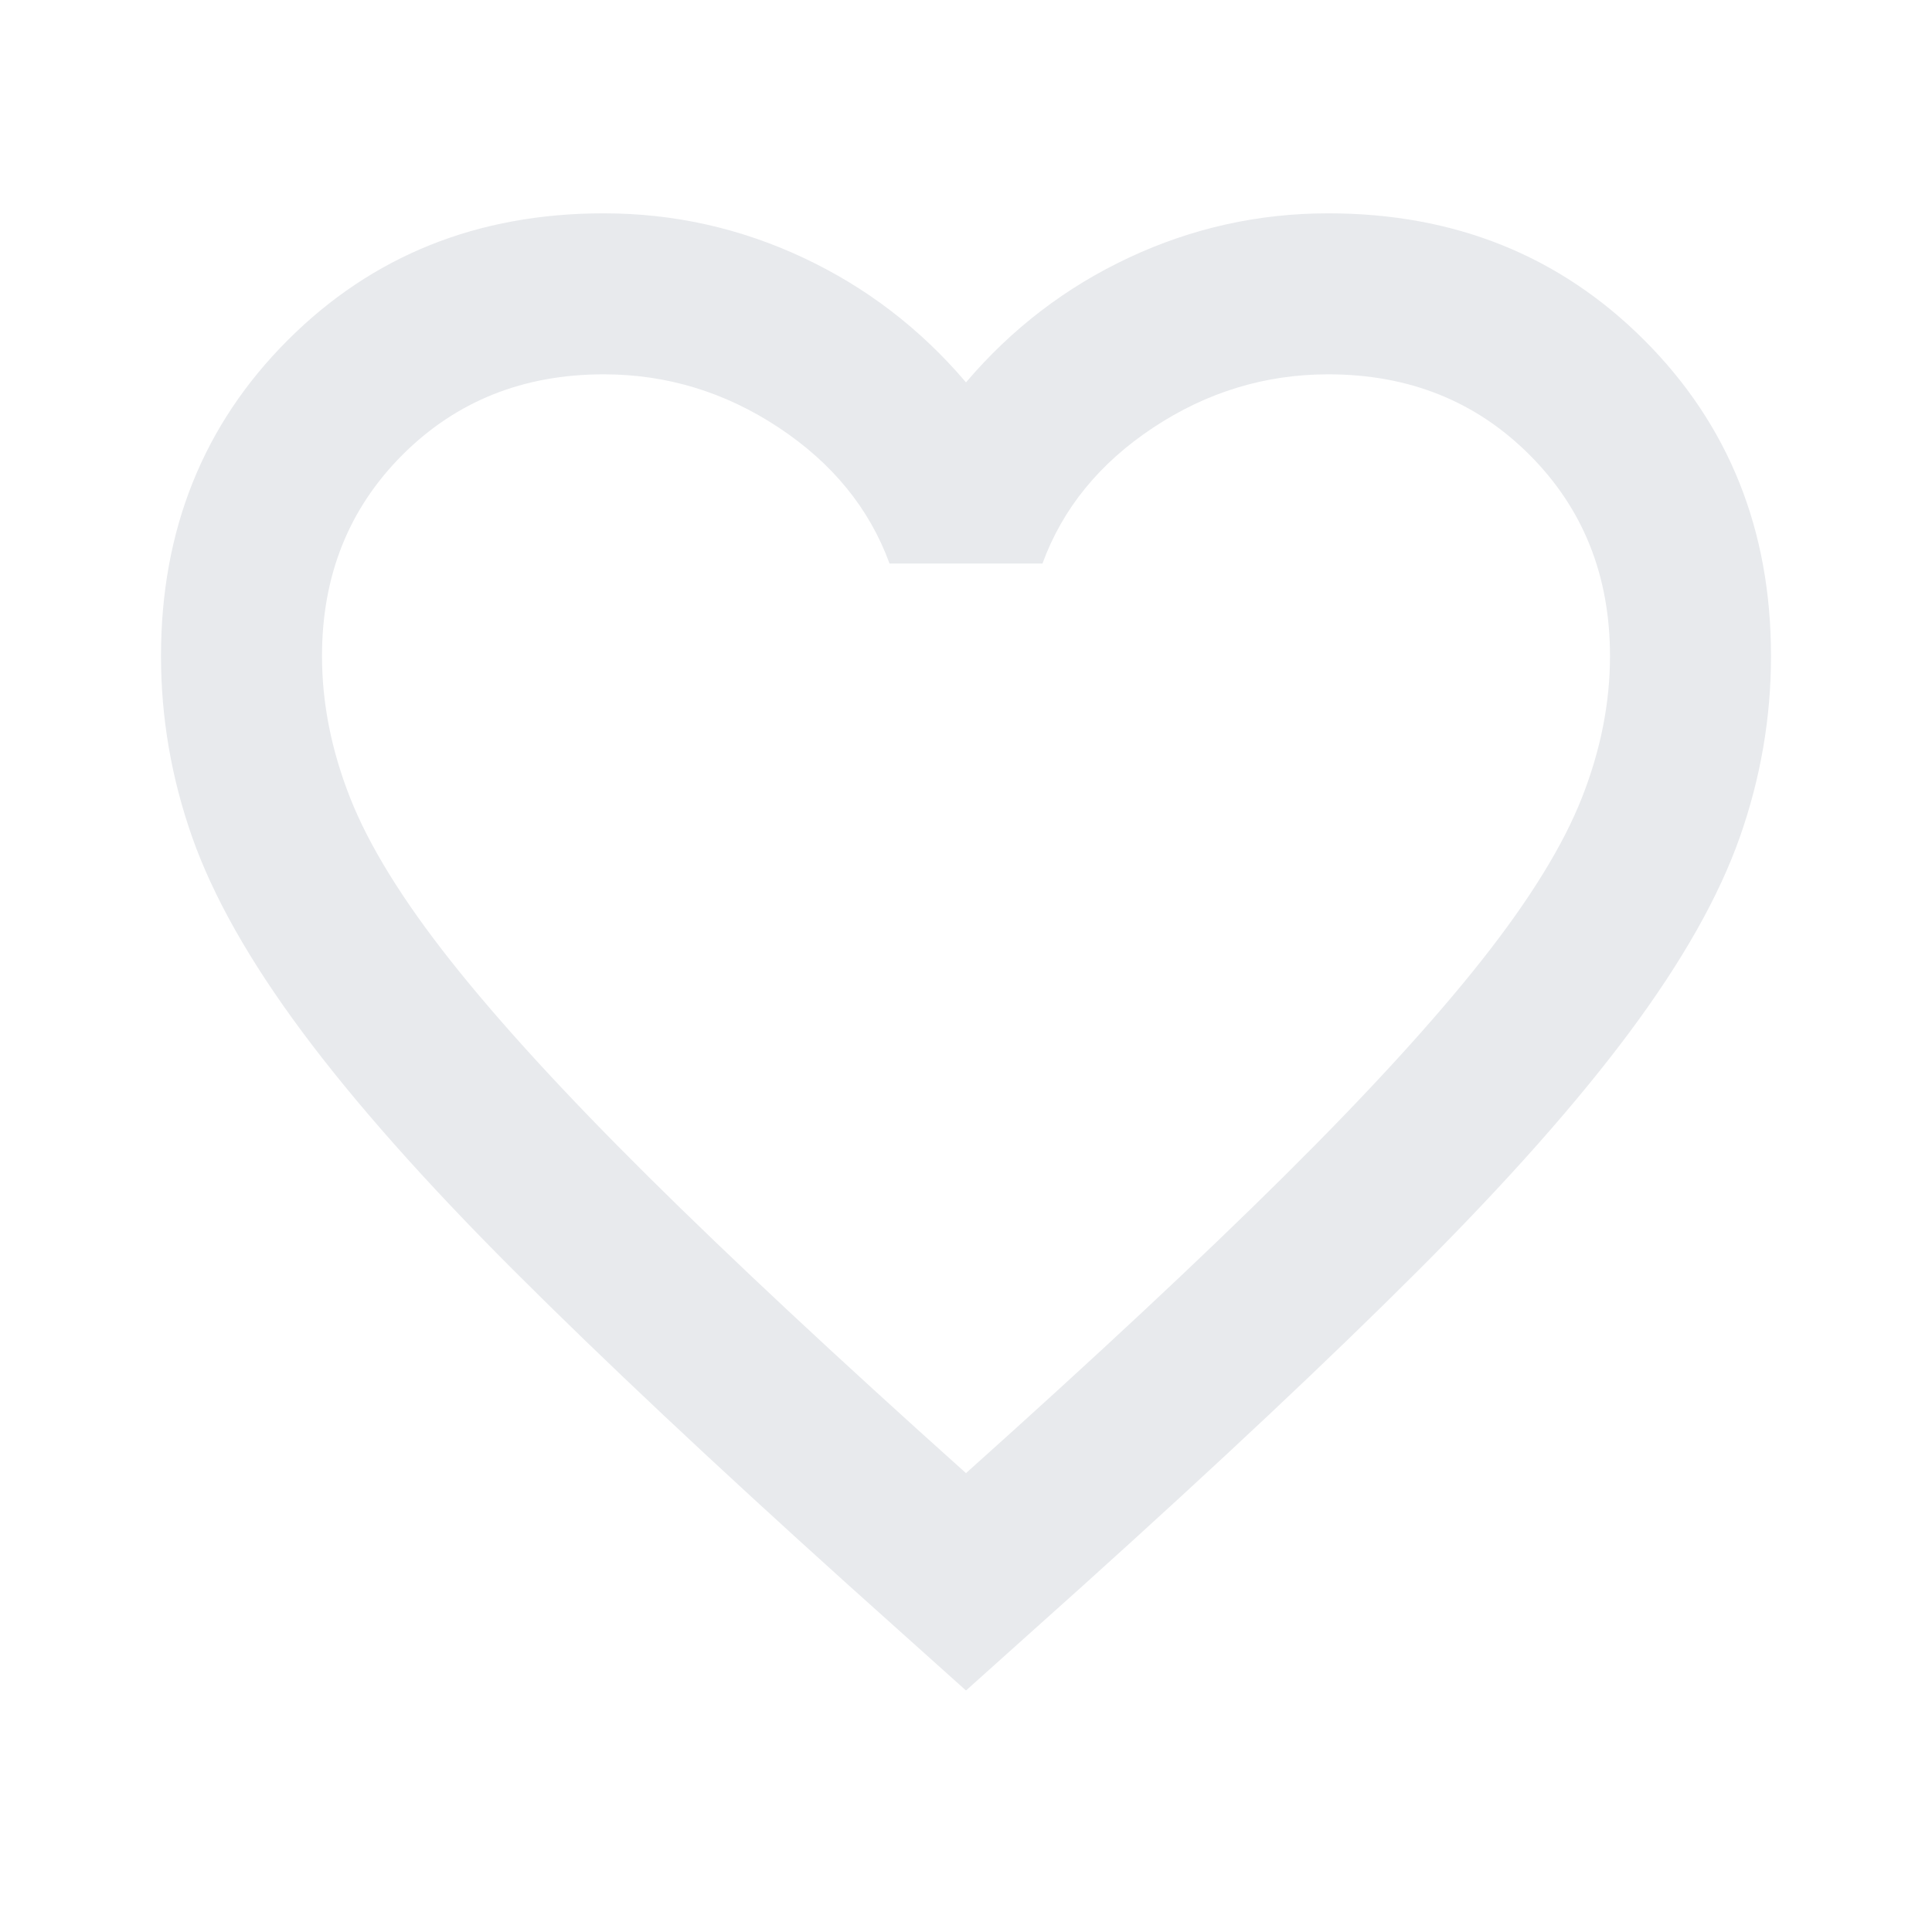
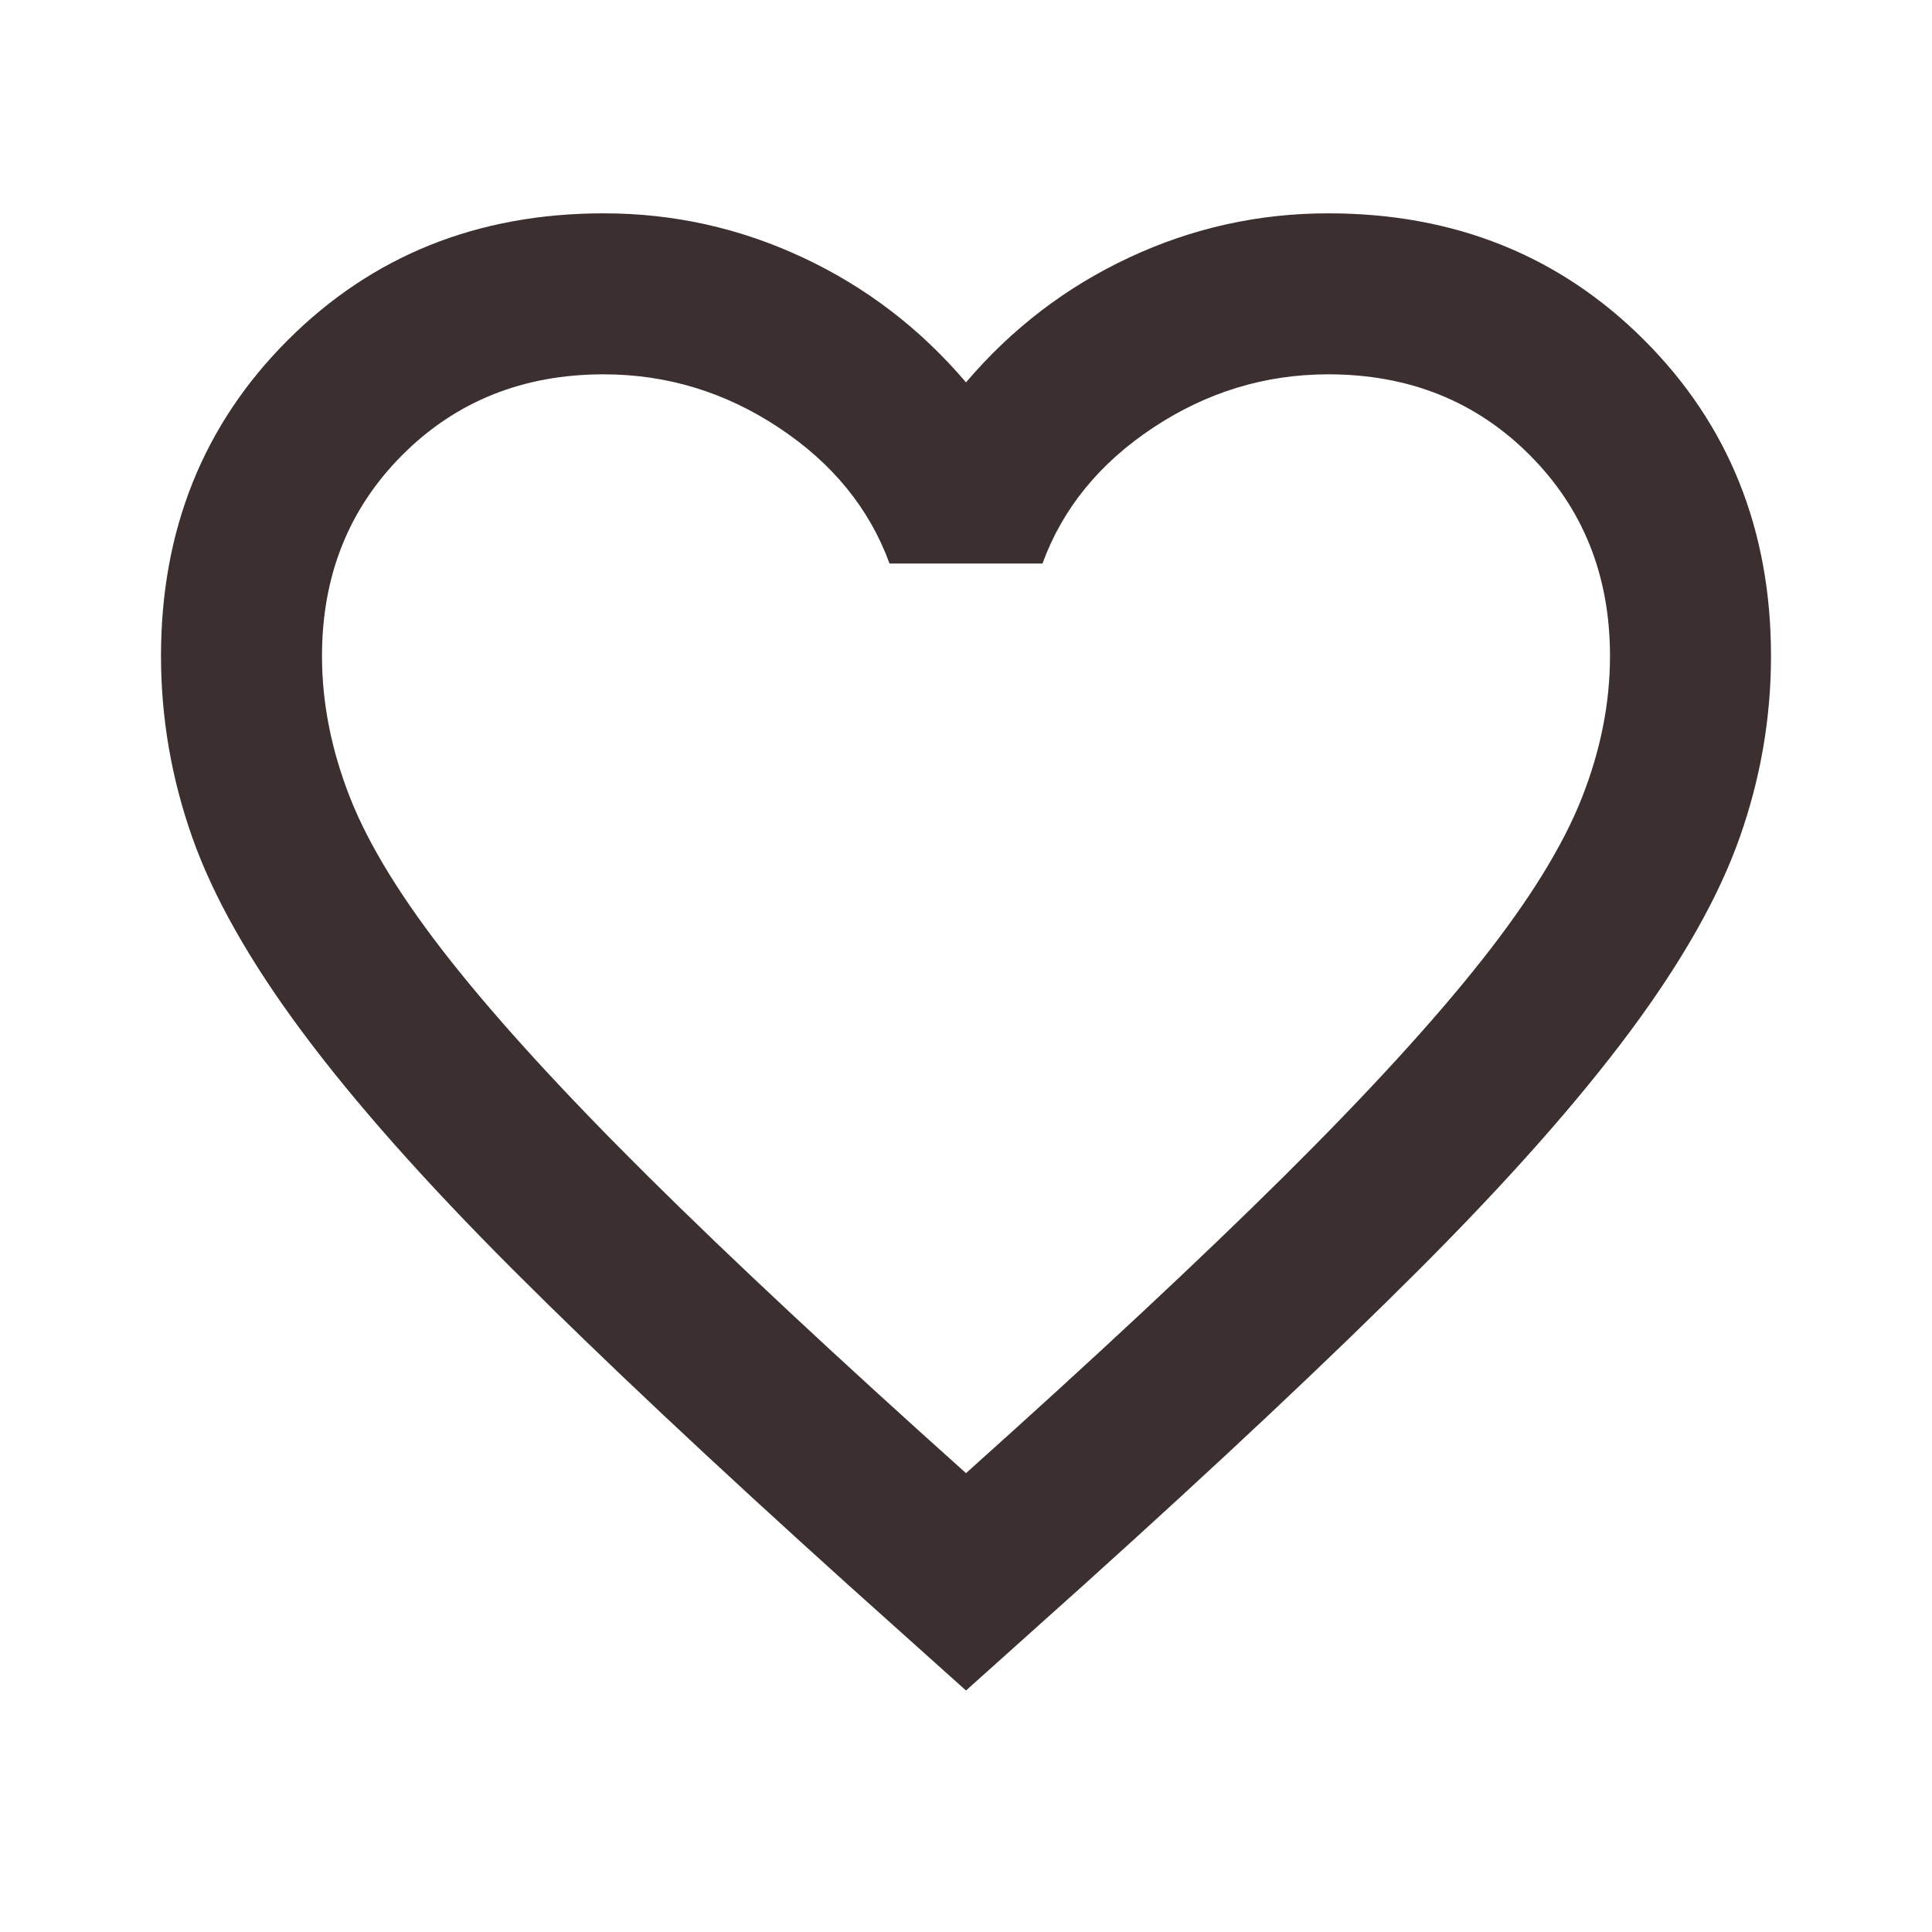
- <svg xmlns="http://www.w3.org/2000/svg" height="24px" viewBox="0 -960 960 960" width="24px" fill="#e8eaed">
+ <svg xmlns="http://www.w3.org/2000/svg" height="24px" viewBox="0 -960 960 960" width="24px" fill="#3C2F2F">
  <path d="m480-120-58-52q-101-91-167-157T150-447.5Q111-500 95.5-544T80-634q0-94 63-157t157-63q52 0 99 22t81 62q34-40 81-62t99-22q94 0 157 63t63 157q0 46-15.5 90T810-447.5Q771-395 705-329T538-172l-58 52Zm0-108q96-86 158-147.5t98-107q36-45.5 50-81t14-70.5q0-60-40-100t-100-40q-47 0-87 26.5T518-680h-76q-15-41-55-67.5T300-774q-60 0-100 40t-40 100q0 35 14 70.5t50 81q36 45.5 98 107T480-228Zm0-273Z" />
</svg>
